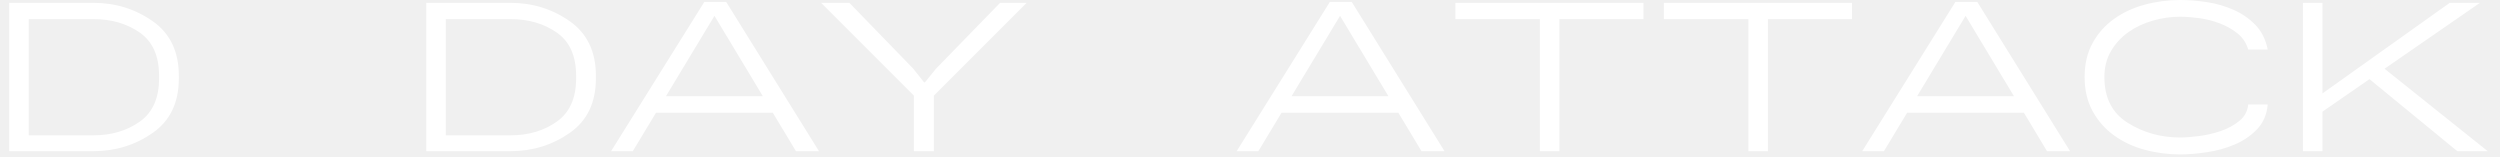
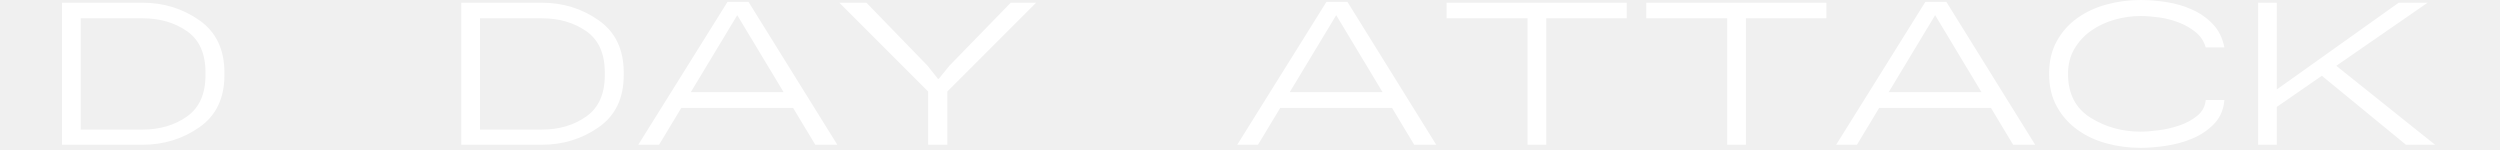
- <svg xmlns="http://www.w3.org/2000/svg" version="1.1" width="1500" height="94" viewBox="0 0 1500 94">
+ <svg xmlns="http://www.w3.org/2000/svg" version="1.1" width="300" height="18" viewBox="0 0 1500 94">
  <g transform="matrix(1,0,0,1,-0.9090909,-0.6689446)">
    <svg viewBox="0 0 396 25" data-background-color="#89939e" preserveAspectRatio="xMidYMid meet" height="94" width="1500">
      <g id="tight-bounds" transform="matrix(1,0,0,1,0.24,0.1779108)">
        <svg viewBox="0 0 395.52 24.644" height="24.644" width="395.52">
          <g>
            <svg viewBox="0 0 395.52 24.644" height="24.644" width="395.52">
              <g>
                <svg viewBox="0 0 395.52 24.644" height="24.644" width="395.52">
                  <g id="textblocktransform">
                    <svg viewBox="0 0 395.52 24.644" height="24.644" width="395.52" id="textblock">
                      <g>
                        <svg viewBox="0 0 395.52 24.644" height="24.644" width="395.52">
                          <g transform="matrix(1,0,0,1,0,0)">
                            <svg width="395.52" viewBox="5.68 -36.25 594.29 37.03" height="24.644" data-palette-color="#ffffff">
                              <path d="M25.83 0L5.68 0 5.68-35.57 25.83-35.57Q33.8-35.57 40.08-31.17 46.35-26.77 46.35-18.07L46.35-18.07 46.35-17.45Q46.35-8.75 40.08-4.38 33.8 0 25.83 0L25.83 0ZM10.36-31.67L10.36-3.8 25.83-3.8Q32.34-3.8 36.98-7.08 41.61-10.36 41.61-17.45L41.61-17.45 41.61-18.07Q41.61-25.21 36.98-28.44 32.34-31.67 25.83-31.67L25.83-31.67 10.36-31.67ZM125.83 0L105.67 0 105.67-35.57 125.83-35.57Q133.8-35.57 140.07-31.17 146.35-26.77 146.35-18.07L146.35-18.07 146.35-17.45Q146.35-8.75 140.07-4.38 133.8 0 125.83 0L125.83 0ZM110.36-31.67L110.36-3.8 125.83-3.8Q132.34-3.8 136.97-7.08 141.61-10.36 141.61-17.45L141.61-17.45 141.61-18.07Q141.61-25.21 136.97-28.44 132.34-31.67 125.83-31.67L125.83-31.67 110.36-31.67ZM155.2 0L149.99 0 172.34-35.78 177.6-35.78 199.84 0 194.32 0 174.78-32.45 155.2 0ZM191.61-9.22L158.12-9.22 160.41-13.18 189.26-13.18 191.61-9.22ZM227.39 0L222.59 0 222.59-13.33 200.35-35.57 207.13-35.57 222.44-19.79 225.04-16.51 225.25-16.51 227.91-19.79 243.27-35.57 249.63-35.57 227.39-13.33 227.39 0ZM305.19 0L299.99 0 322.33-35.78 327.59-35.78 349.83 0 344.31 0 324.78-32.45 305.19 0ZM341.6-9.22L308.11-9.22 310.4-13.18 339.26-13.18 341.6-9.22ZM377.38 0L372.69 0 372.69-31.67 352.43-31.67 352.43-35.57 397.53-35.57 397.53-31.67 377.38-31.67 377.38 0ZM427.38 0L422.69 0 422.69-31.67 402.43-31.67 402.43-35.57 447.53-35.57 447.53-31.67 427.38-31.67 427.38 0ZM455.19 0L449.98 0 472.32-35.78 477.58-35.78 499.82 0 494.3 0 474.77-32.45 455.19 0ZM491.59-9.22L458.1-9.22 460.39-13.18 489.25-13.18 491.59-9.22ZM526.23 0.78L526.23 0.78Q521.85 0.78 517.71-0.34 513.57-1.46 510.37-3.78 507.16-6.09 505.24-9.58 503.31-13.07 503.31-17.76L503.31-17.76Q503.31-22.5 505.24-25.96 507.16-29.43 510.37-31.72 513.57-34.01 517.71-35.13 521.85-36.25 526.23-36.25L526.23-36.25Q529.3-36.25 532.68-35.73 536.07-35.21 539.06-33.88 542.06-32.55 544.27-30.26 546.49-27.97 547.21-24.38L547.21-24.38 542.53-24.38Q541.85-26.72 539.98-28.23 538.1-29.74 535.7-30.65 533.31-31.56 530.78-31.9 528.26-32.24 526.23-32.24L526.23-32.24Q522.89-32.24 519.64-31.3 516.38-30.36 513.8-28.54 511.23-26.72 509.64-24.01 508.05-21.3 508.05-17.76L508.05-17.76Q508.05-10.31 513.65-6.8 519.25-3.28 526.23-3.28L526.23-3.28Q528-3.28 530.68-3.62 533.36-3.96 535.91-4.82 538.46-5.68 540.39-7.24 542.32-8.8 542.53-11.2L542.53-11.2 547.21-11.2Q546.9-7.6 544.66-5.26 542.42-2.92 539.27-1.59 536.12-0.26 532.58 0.26 529.04 0.78 526.23 0.78ZM560.34 0L555.65 0 555.65-35.57 560.34-35.57 560.34-13.85 590.86-35.57 598.1-35.57 560.34-9.48 560.34 0ZM599.97 0L592.68 0 569.56-18.96 573.31-21.3 599.97 0Z" opacity="1" transform="matrix(1,0,0,1,0,0)" fill="#ffffff" class="wordmark-text-0" data-fill-palette-color="primary" id="text-0" />
                            </svg>
                          </g>
                        </svg>
                      </g>
                    </svg>
                  </g>
                </svg>
              </g>
            </svg>
          </g>
          <defs />
        </svg>
        <rect width="300" height="20" fill="transparent" stroke="none" visibility="hidden" />
      </g>
    </svg>
  </g>
</svg>
